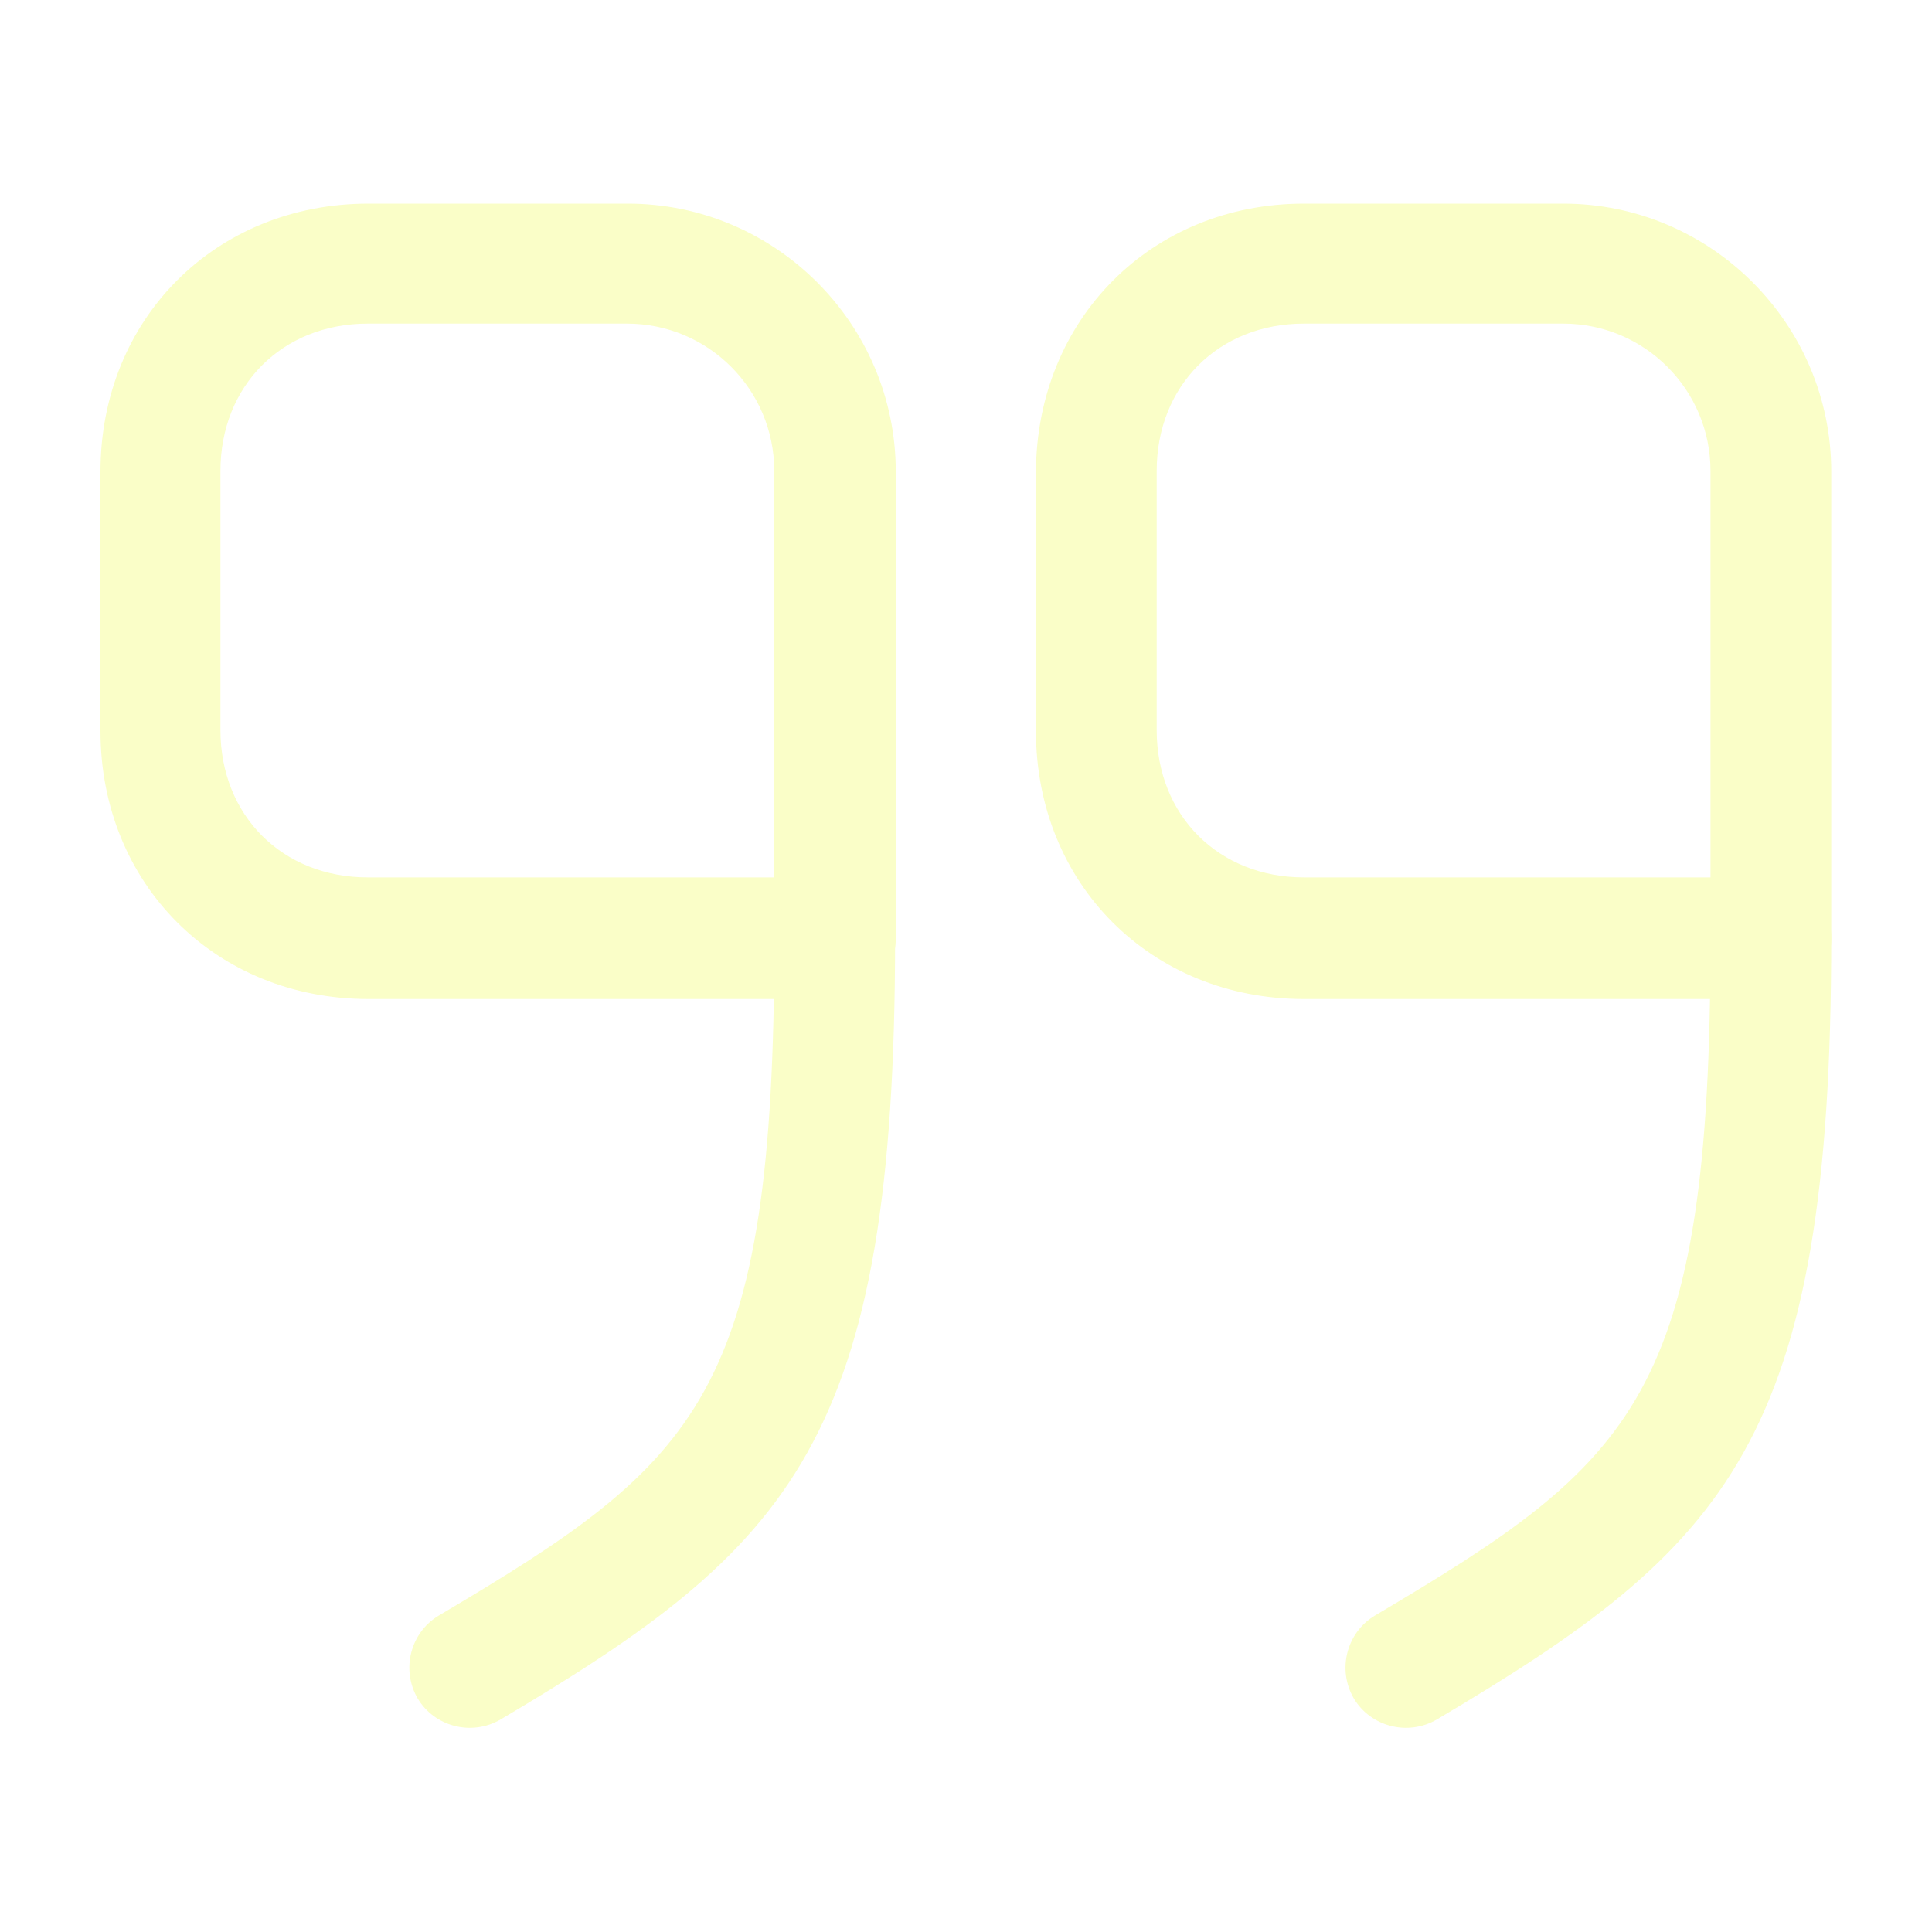
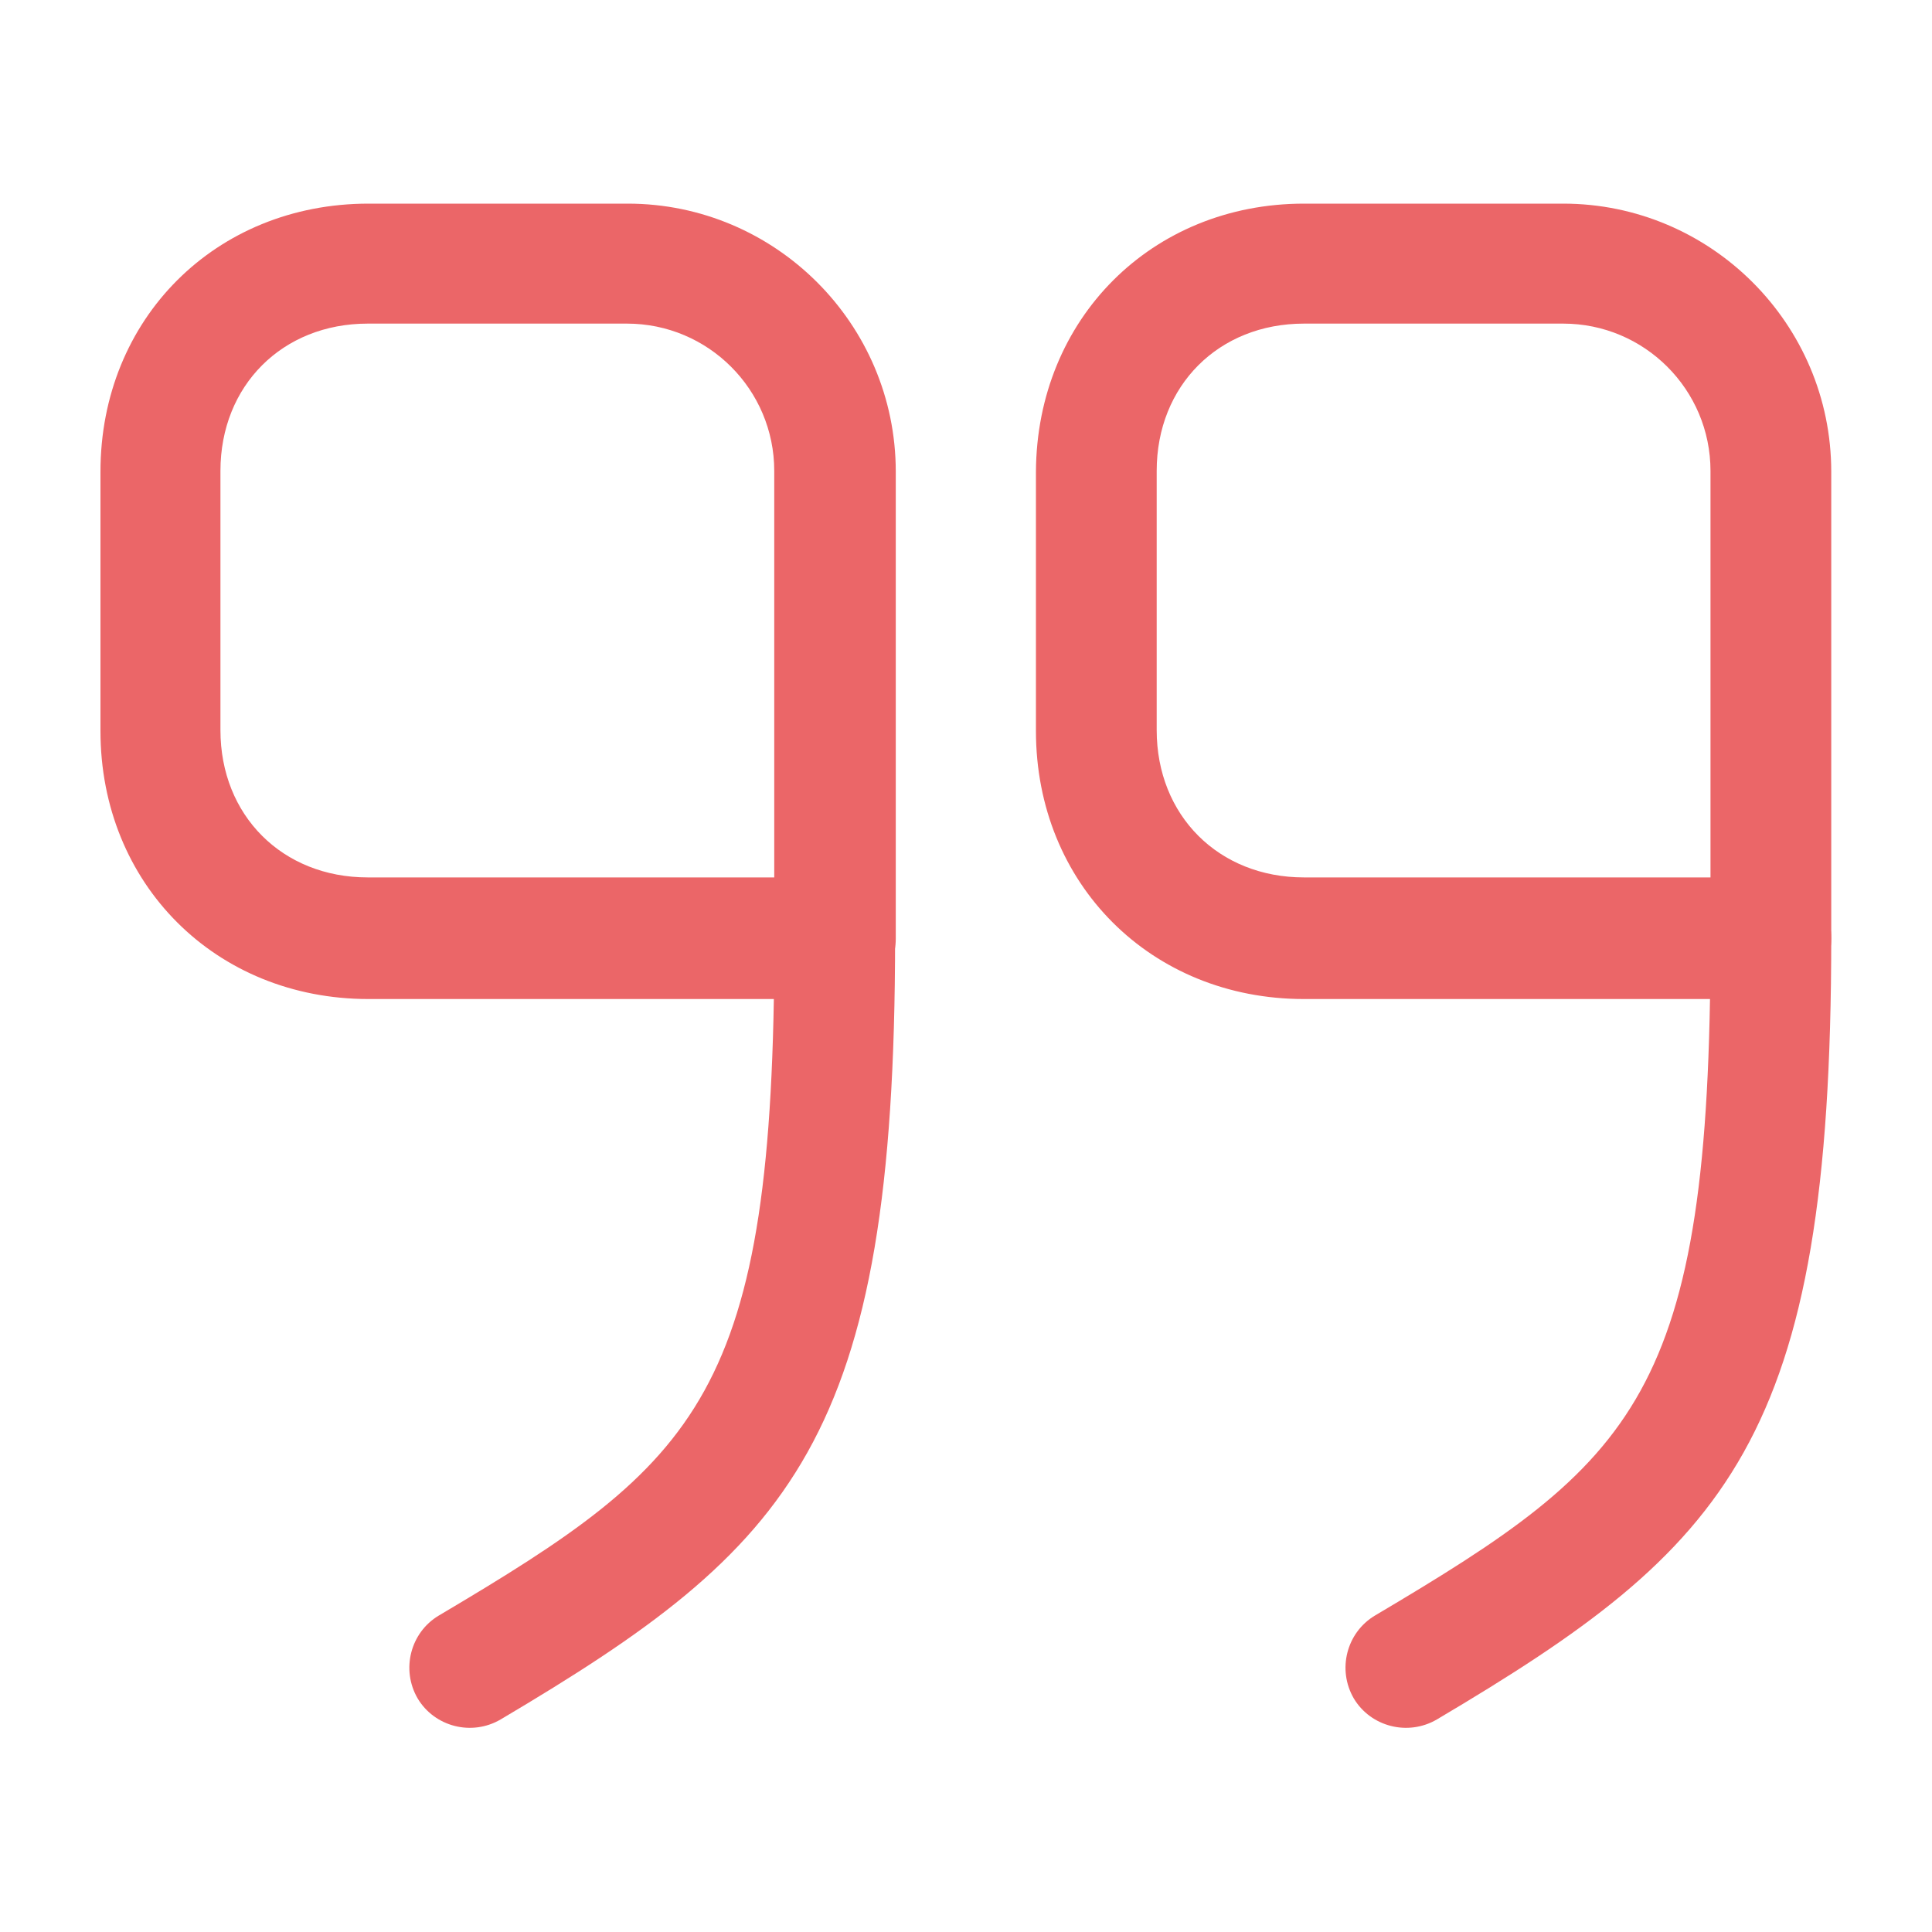
<svg xmlns="http://www.w3.org/2000/svg" width="20" height="20" viewBox="0 0 20 20" fill="none">
-   <path d="M13.499 2.108L16.182 2.108C17.707 2.108 18.957 3.35 18.957 4.883L18.957 9.717C18.957 10.058 18.674 10.342 18.332 10.342L13.499 10.342C11.915 10.342 10.724 9.15 10.724 7.567L10.724 4.883C10.732 3.3 11.924 2.108 13.499 2.108ZM17.707 9.083L17.707 4.875C17.707 4.033 17.024 3.35 16.182 3.35L13.499 3.35C12.615 3.35 11.974 3.992 11.974 4.875L11.974 7.558C11.974 8.442 12.615 9.083 13.499 9.083L17.707 9.083Z" fill="#FAFEC8" />
-   <path d="M18.332 9.083C18.674 9.083 18.957 9.367 18.957 9.708C18.957 14.917 17.899 16.008 14.874 17.8C14.574 17.975 14.19 17.875 14.015 17.583C13.84 17.283 13.94 16.9 14.232 16.725C16.932 15.125 17.707 14.458 17.707 9.708C17.707 9.367 17.99 9.083 18.332 9.083Z" fill="#FAFEC8" />
-   <path d="M3.815 2.108L6.498 2.108C8.023 2.108 9.273 3.35 9.273 4.883L9.273 9.717C9.273 10.058 8.99 10.342 8.648 10.342L3.815 10.342C2.232 10.342 1.04 9.15 1.04 7.567L1.04 4.883C1.04 3.3 2.232 2.108 3.815 2.108ZM8.015 9.083L8.015 4.875C8.015 4.033 7.332 3.35 6.49 3.35L3.807 3.35C2.923 3.35 2.282 3.992 2.282 4.875L2.282 7.558C2.282 8.442 2.923 9.083 3.807 9.083L8.015 9.083Z" fill="#FAFEC8" />
-   <path d="M8.641 9.083C8.982 9.083 9.266 9.367 9.266 9.708C9.266 14.917 8.207 16.008 5.182 17.8C4.882 17.975 4.499 17.875 4.324 17.583C4.149 17.283 4.249 16.9 4.541 16.725C7.241 15.125 8.016 14.458 8.016 9.708C8.016 9.367 8.299 9.083 8.641 9.083Z" fill="#FAFEC8" />
+   <path d="M13.499 2.108L16.182 2.108C17.707 2.108 18.957 3.35 18.957 4.883L18.957 9.717C18.957 10.058 18.674 10.342 18.332 10.342L13.499 10.342C11.915 10.342 10.724 9.15 10.724 7.567L10.724 4.883C10.732 3.3 11.924 2.108 13.499 2.108ZM17.707 9.083L17.707 4.875C17.707 4.033 17.024 3.35 16.182 3.35L13.499 3.35C12.615 3.35 11.974 3.992 11.974 4.875L11.974 7.558C11.974 8.442 12.615 9.083 13.499 9.083L17.707 9.083Z" fill="#EB6668" />
+   <path d="M18.332 9.083C18.674 9.083 18.957 9.367 18.957 9.708C18.957 14.917 17.899 16.008 14.874 17.8C14.574 17.975 14.19 17.875 14.015 17.583C13.84 17.283 13.94 16.9 14.232 16.725C16.932 15.125 17.707 14.458 17.707 9.708C17.707 9.367 17.99 9.083 18.332 9.083Z" fill="#EB6668" />
+   <path d="M3.815 2.108L6.498 2.108C8.023 2.108 9.273 3.35 9.273 4.883L9.273 9.717C9.273 10.058 8.99 10.342 8.648 10.342L3.815 10.342C2.232 10.342 1.04 9.15 1.04 7.567L1.04 4.883C1.04 3.3 2.232 2.108 3.815 2.108ZM8.015 9.083L8.015 4.875C8.015 4.033 7.332 3.35 6.49 3.35L3.807 3.35C2.923 3.35 2.282 3.992 2.282 4.875L2.282 7.558C2.282 8.442 2.923 9.083 3.807 9.083L8.015 9.083Z" fill="#EB6668" />
+   <path d="M8.641 9.083C8.982 9.083 9.266 9.367 9.266 9.708C9.266 14.917 8.207 16.008 5.182 17.8C4.882 17.975 4.499 17.875 4.324 17.583C4.149 17.283 4.249 16.9 4.541 16.725C7.241 15.125 8.016 14.458 8.016 9.708C8.016 9.367 8.299 9.083 8.641 9.083Z" fill="#EB6668" />
</svg>
